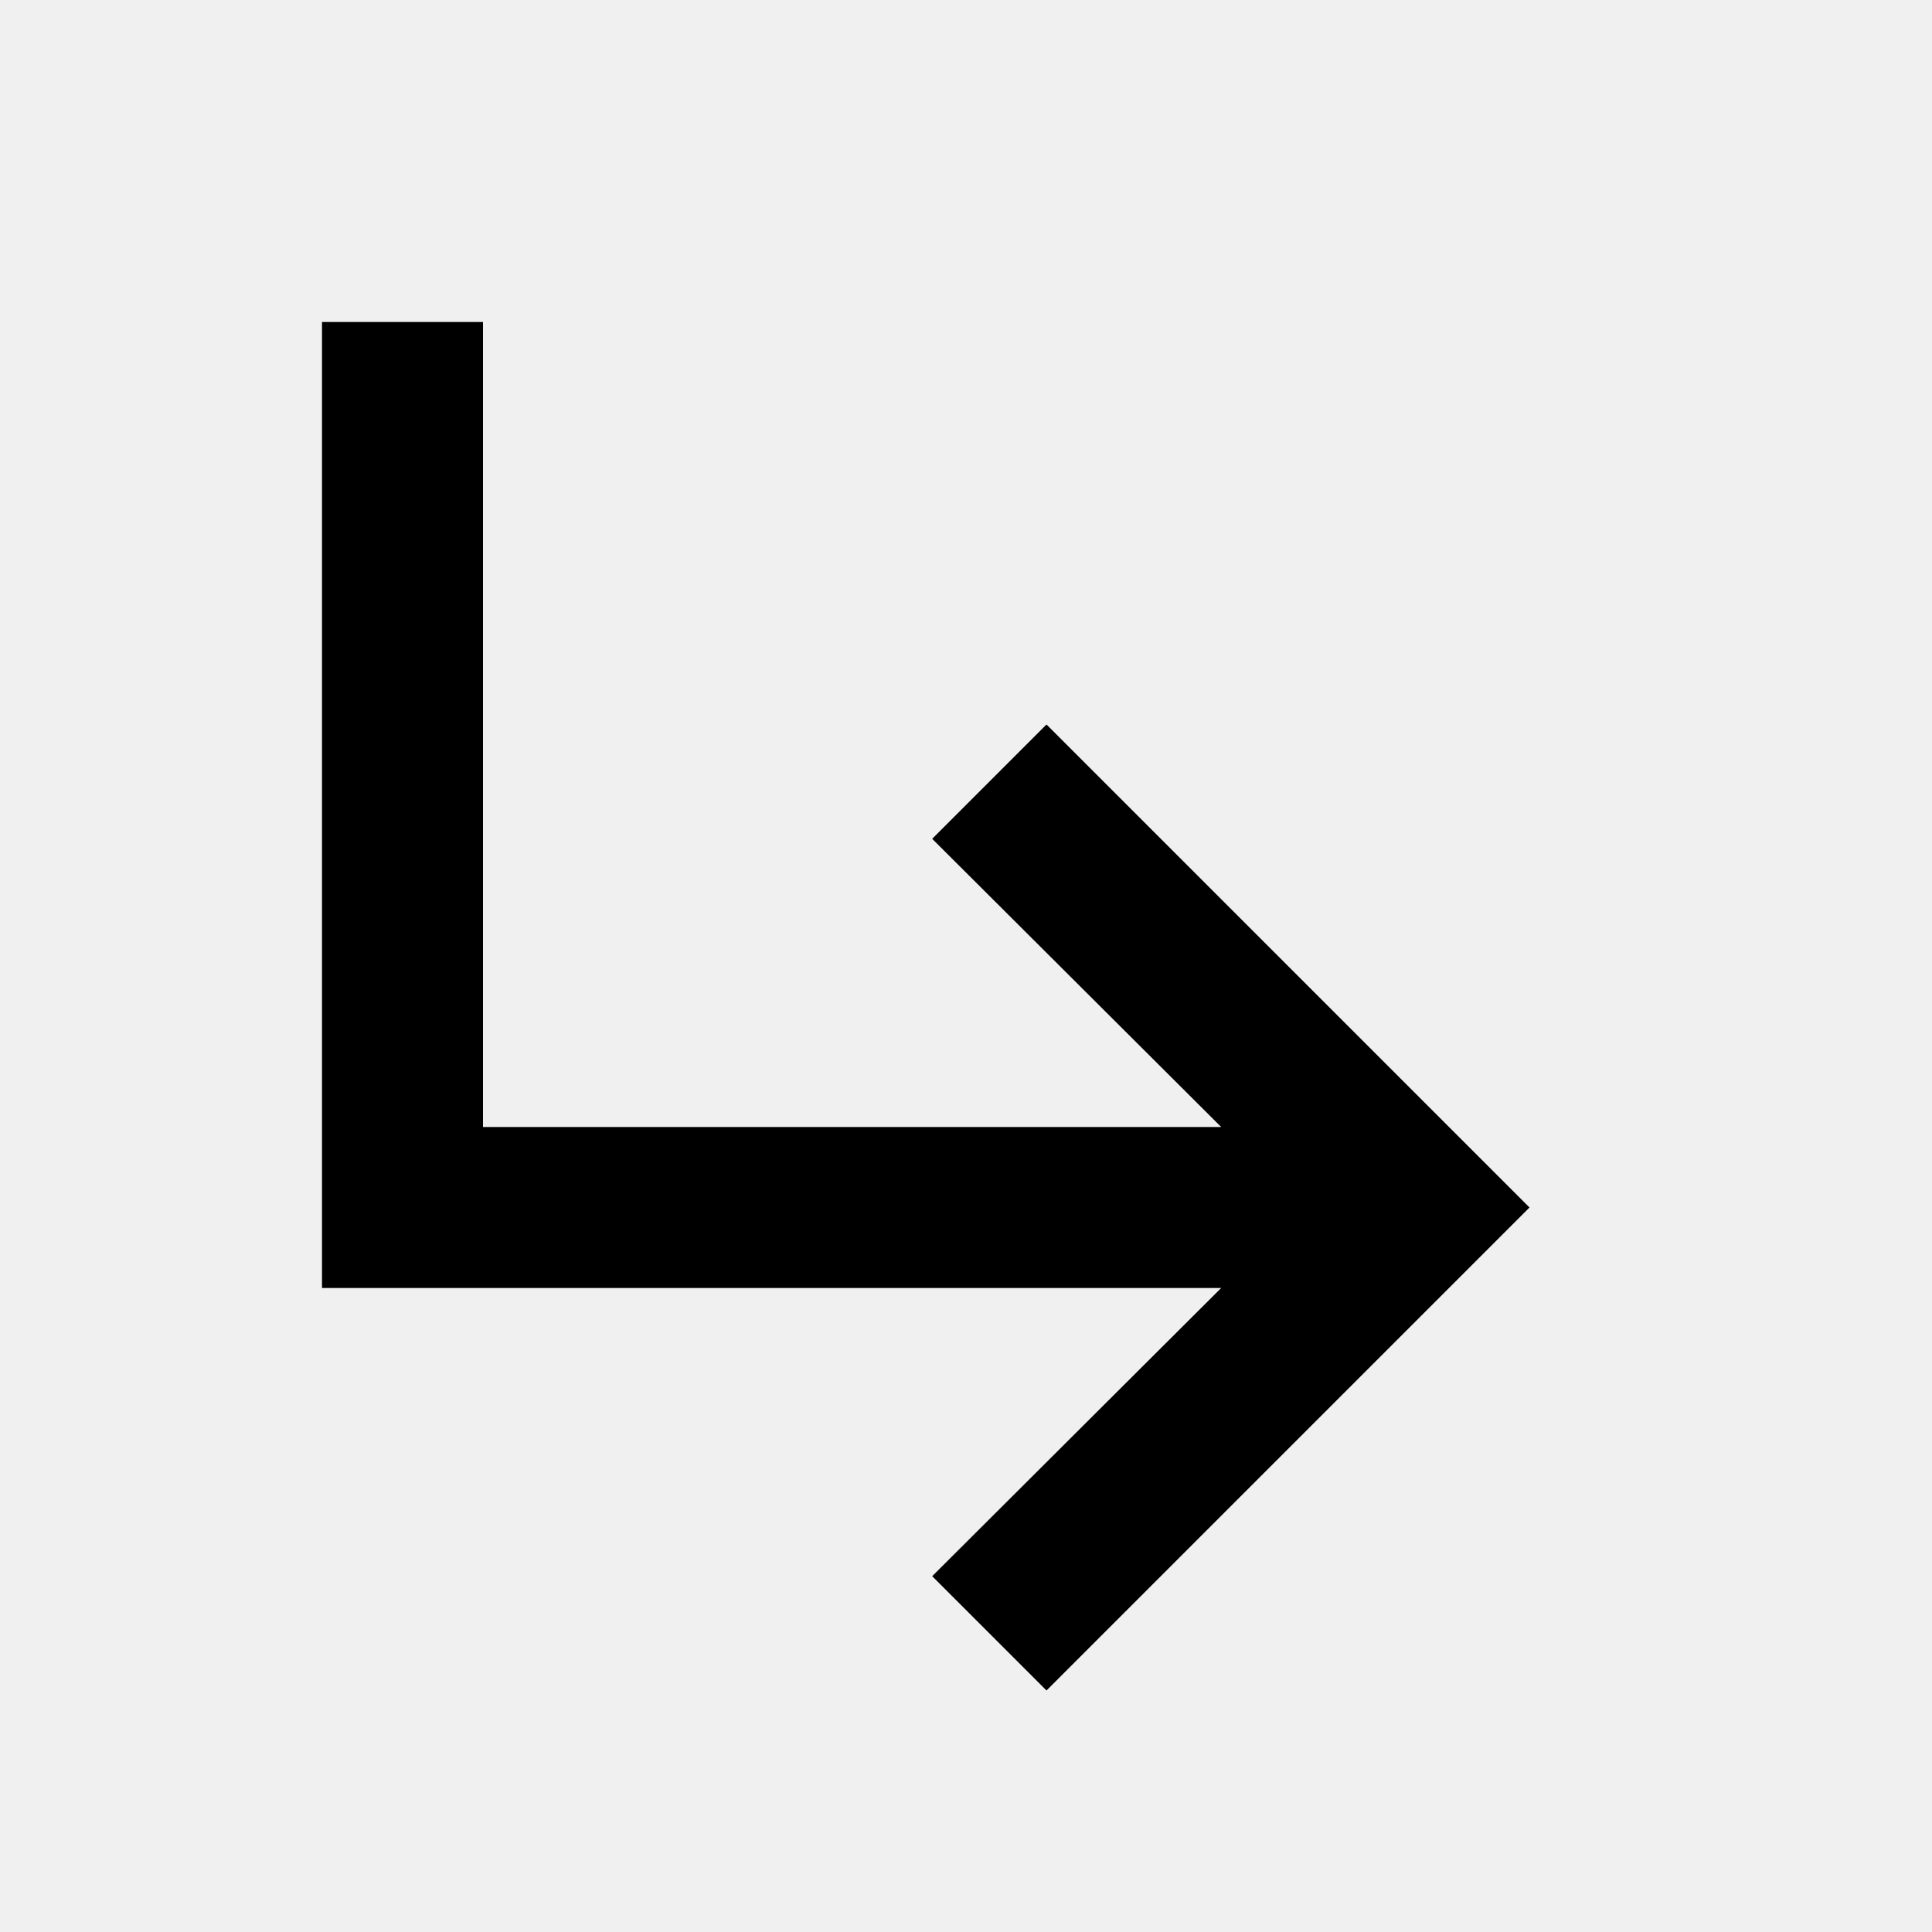
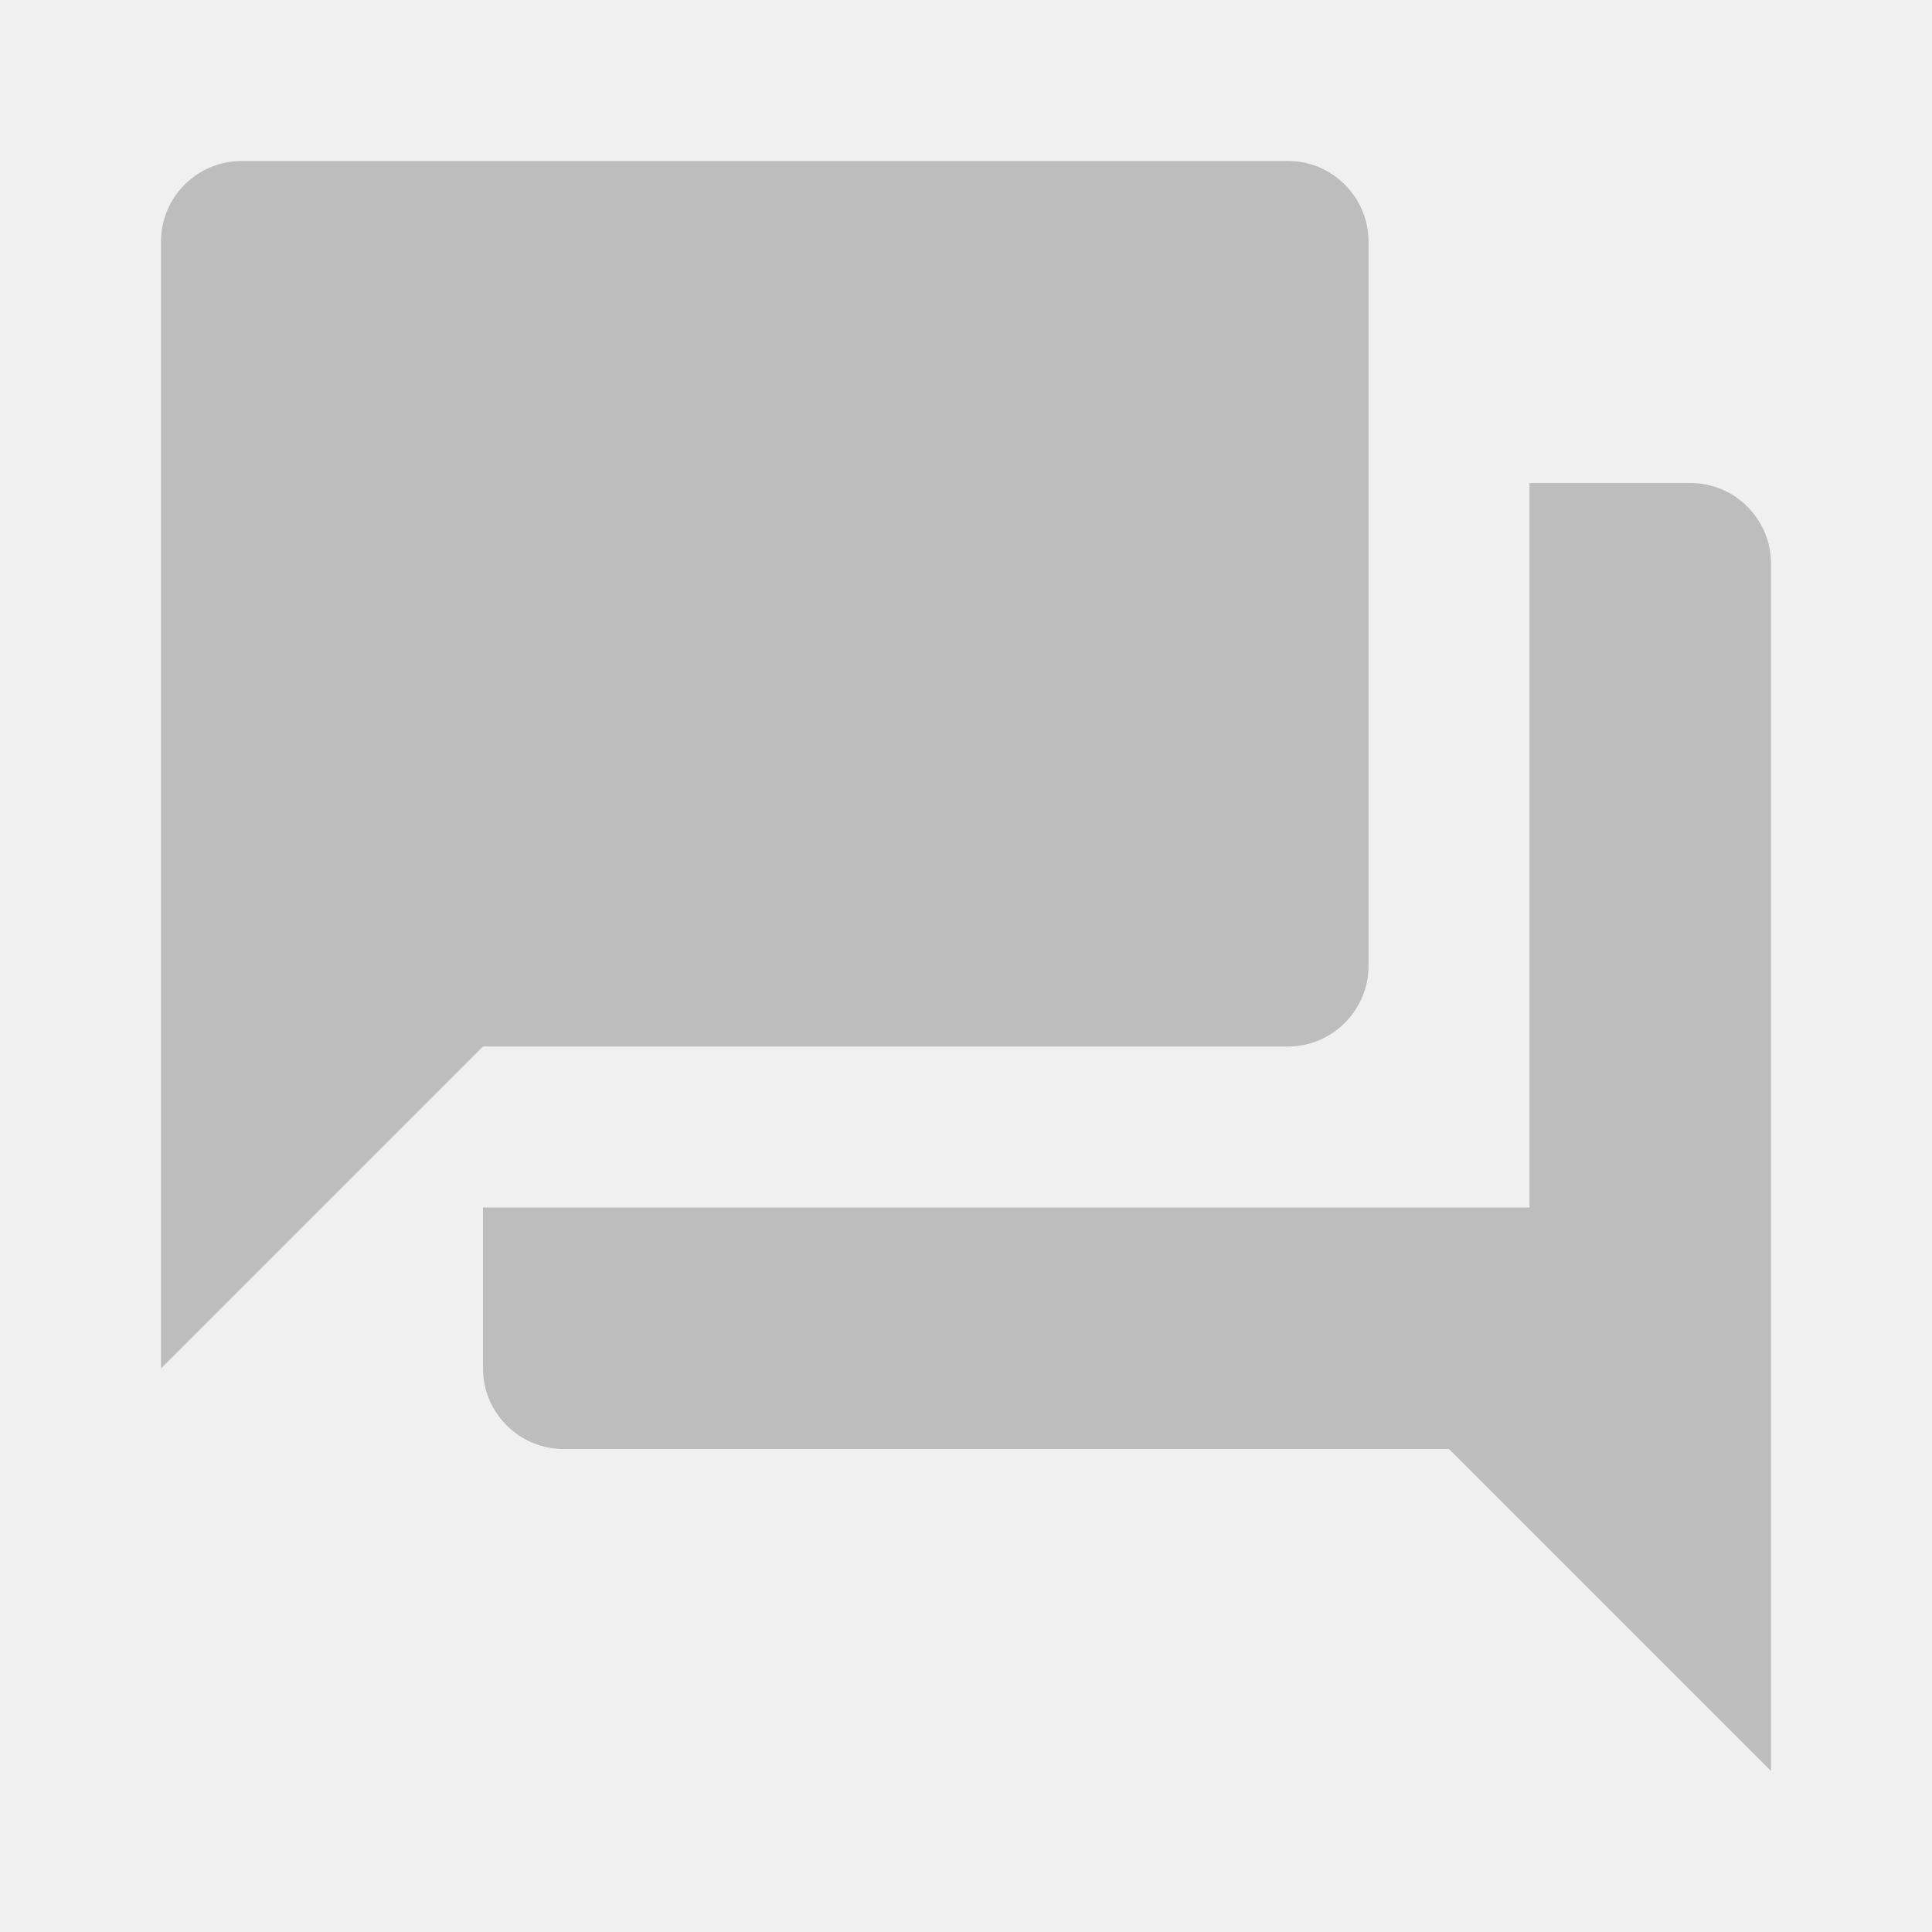
<svg xmlns="http://www.w3.org/2000/svg" width="24" height="24" viewBox="0 0 24 24" fill="none">
-   <g clip-path="url(#clip0_49_1925)">
-     <path d="M19 15L13 21L11.58 19.58L15.17 16H4V4H6V14H15.17L11.58 10.42L13 9L19 15Z" fill="black" />
+   <g clip-path="url(#clip0_49_1232)">
+     <path d="M21 6H19V15H6V17C6 17.55 6.45 18 7 18H18L22 22V7C22 6.45 21.55 6 21 6ZM17 12V3C17 2.45 16.55 2 16 2H3C2.45 2 2 2.45 2 3V17L6 13H16C16.55 13 17 12.55 17 12Z" fill="#BDBDBD" />
  </g>
  <defs>
-     <clipPath id="clip0_49_1925">
+     <clipPath id="clip0_49_1232">
      <rect width="24" height="24" fill="white" />
    </clipPath>
  </defs>
</svg>
